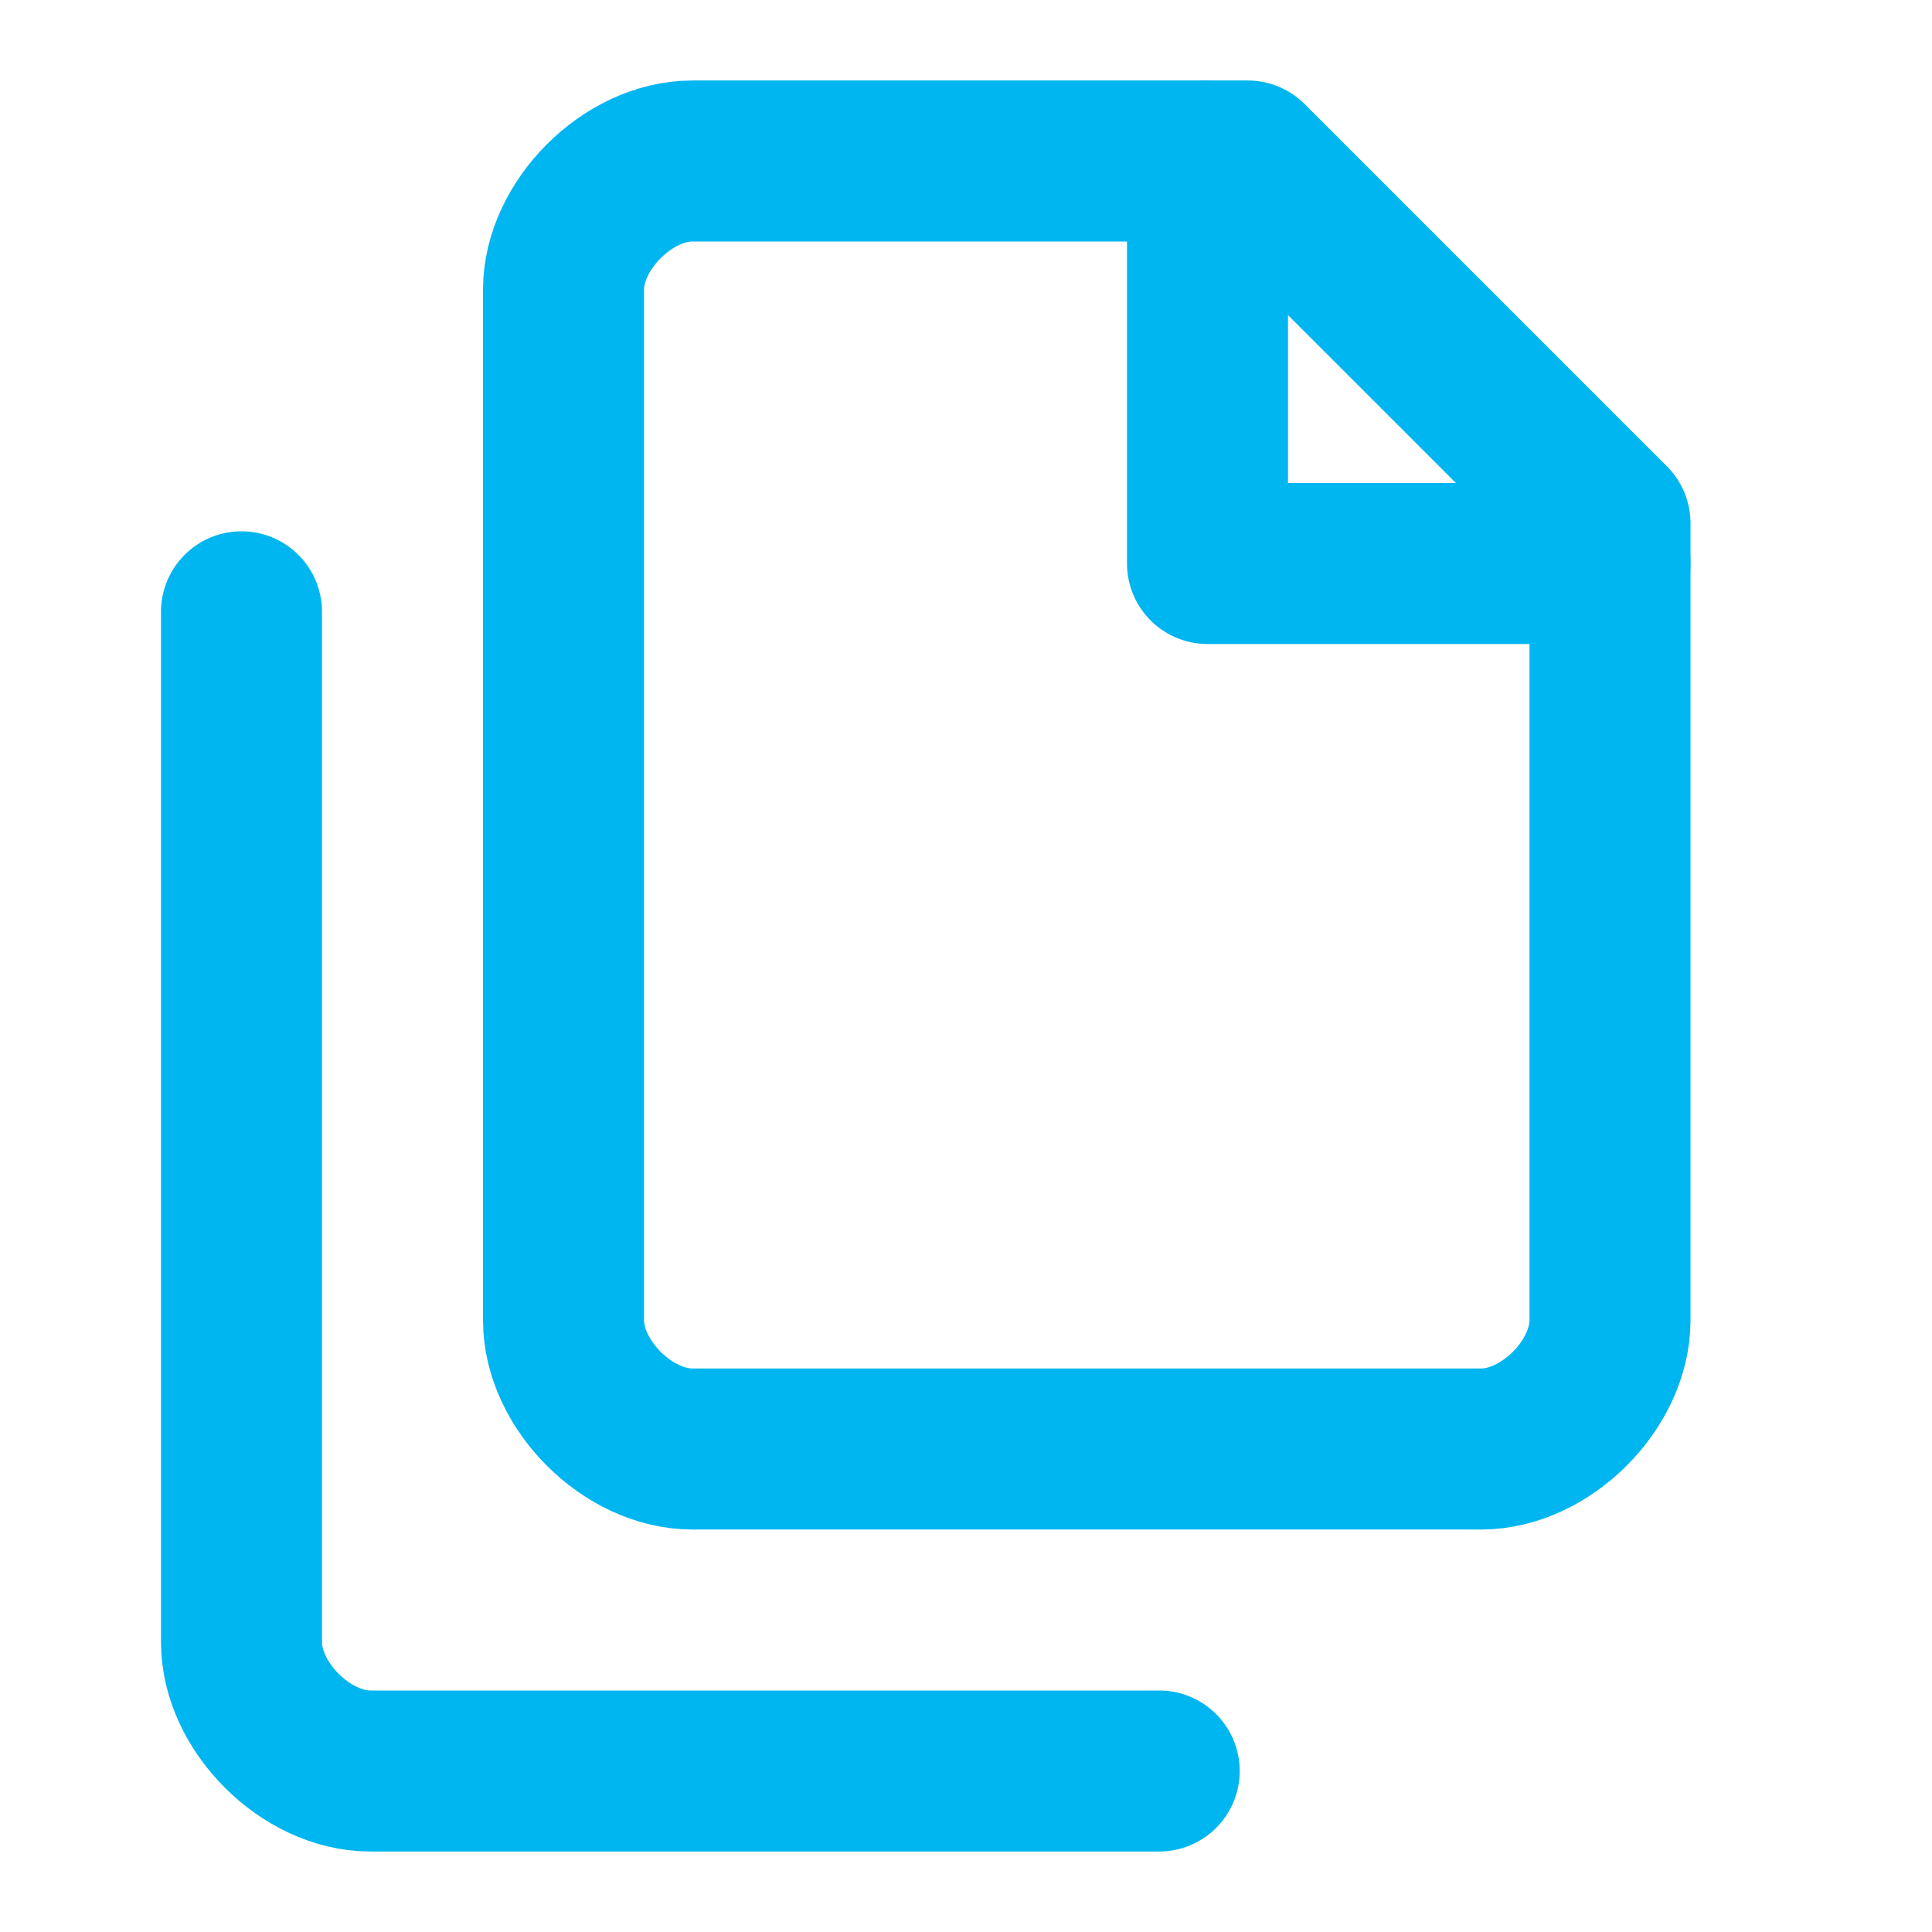
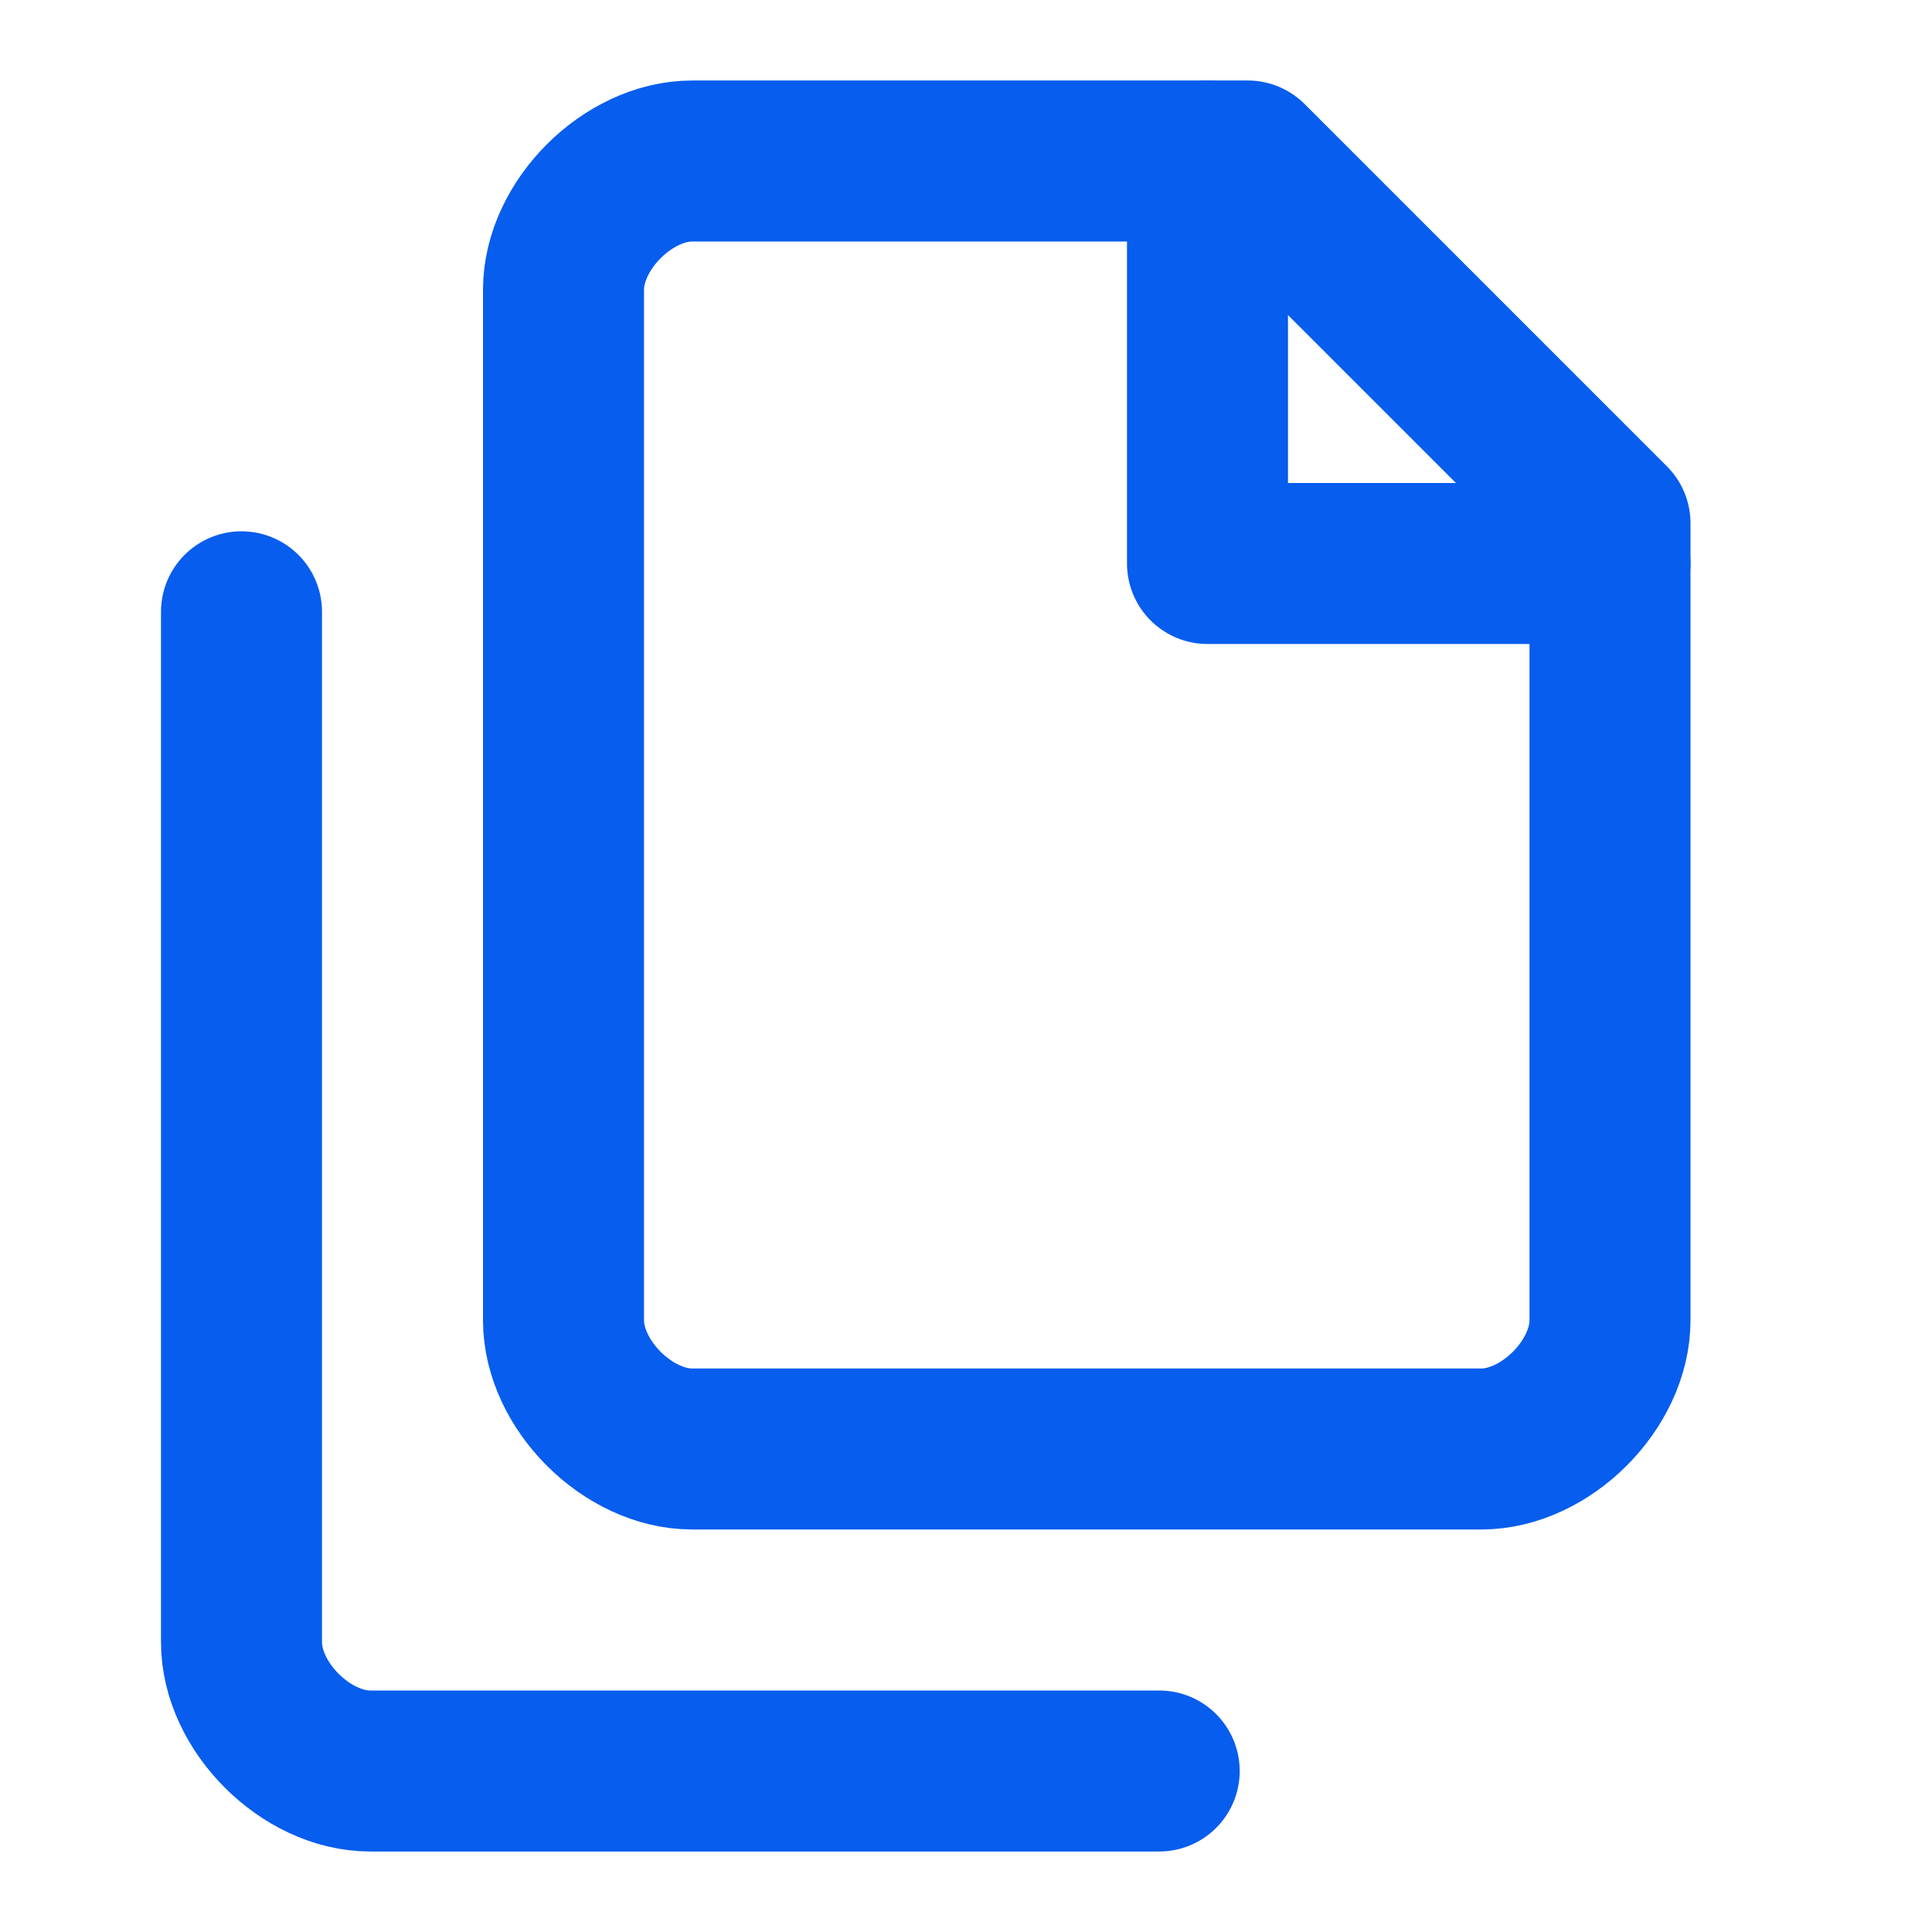
<svg xmlns="http://www.w3.org/2000/svg" width="24" height="24" viewBox="0 0 24 24" fill="none">
-   <path d="M15.5 2H8.6C8.2 2 7.8 2.2 7.5 2.5C7.2 2.8 7 3.2 7 3.6V16.4C7 16.8 7.2 17.2 7.5 17.5C7.8 17.8 8.2 18 8.6 18H18.4C18.8 18 19.2 17.8 19.5 17.5C19.8 17.2 20 16.8 20 16.4V6.5L15.5 2Z" stroke="#00B6F0" stroke-width="2" stroke-linecap="round" stroke-linejoin="round" />
-   <path d="M3 7.6V20.4C3 20.8 3.2 21.2 3.5 21.5C3.8 21.8 4.2 22 4.6 22H14.4" stroke="#00B6F0" stroke-width="2" stroke-linecap="round" stroke-linejoin="round" />
-   <path d="M15 2V7H20" stroke="#00B6F0" stroke-width="2" stroke-linecap="round" stroke-linejoin="round" />
+   <path d="M15.5 2H8.6C8.2 2 7.8 2.2 7.5 2.5C7.2 2.8 7 3.2 7 3.6V16.4C7 16.8 7.2 17.2 7.5 17.5C7.8 17.8 8.2 18 8.6 18H18.4C18.8 18 19.2 17.8 19.5 17.5C19.8 17.2 20 16.8 20 16.4V6.5L15.5 2Z" stroke="#075DED" stroke-width="2" stroke-linecap="round" stroke-linejoin="round" />
+   <path d="M3 7.6V20.4C3 20.8 3.2 21.2 3.5 21.5C3.8 21.8 4.2 22 4.6 22H14.4" stroke="#075DED" stroke-width="2" stroke-linecap="round" stroke-linejoin="round" />
+   <path d="M15 2V7H20" stroke="#075DED" stroke-width="2" stroke-linecap="round" stroke-linejoin="round" />
</svg>
